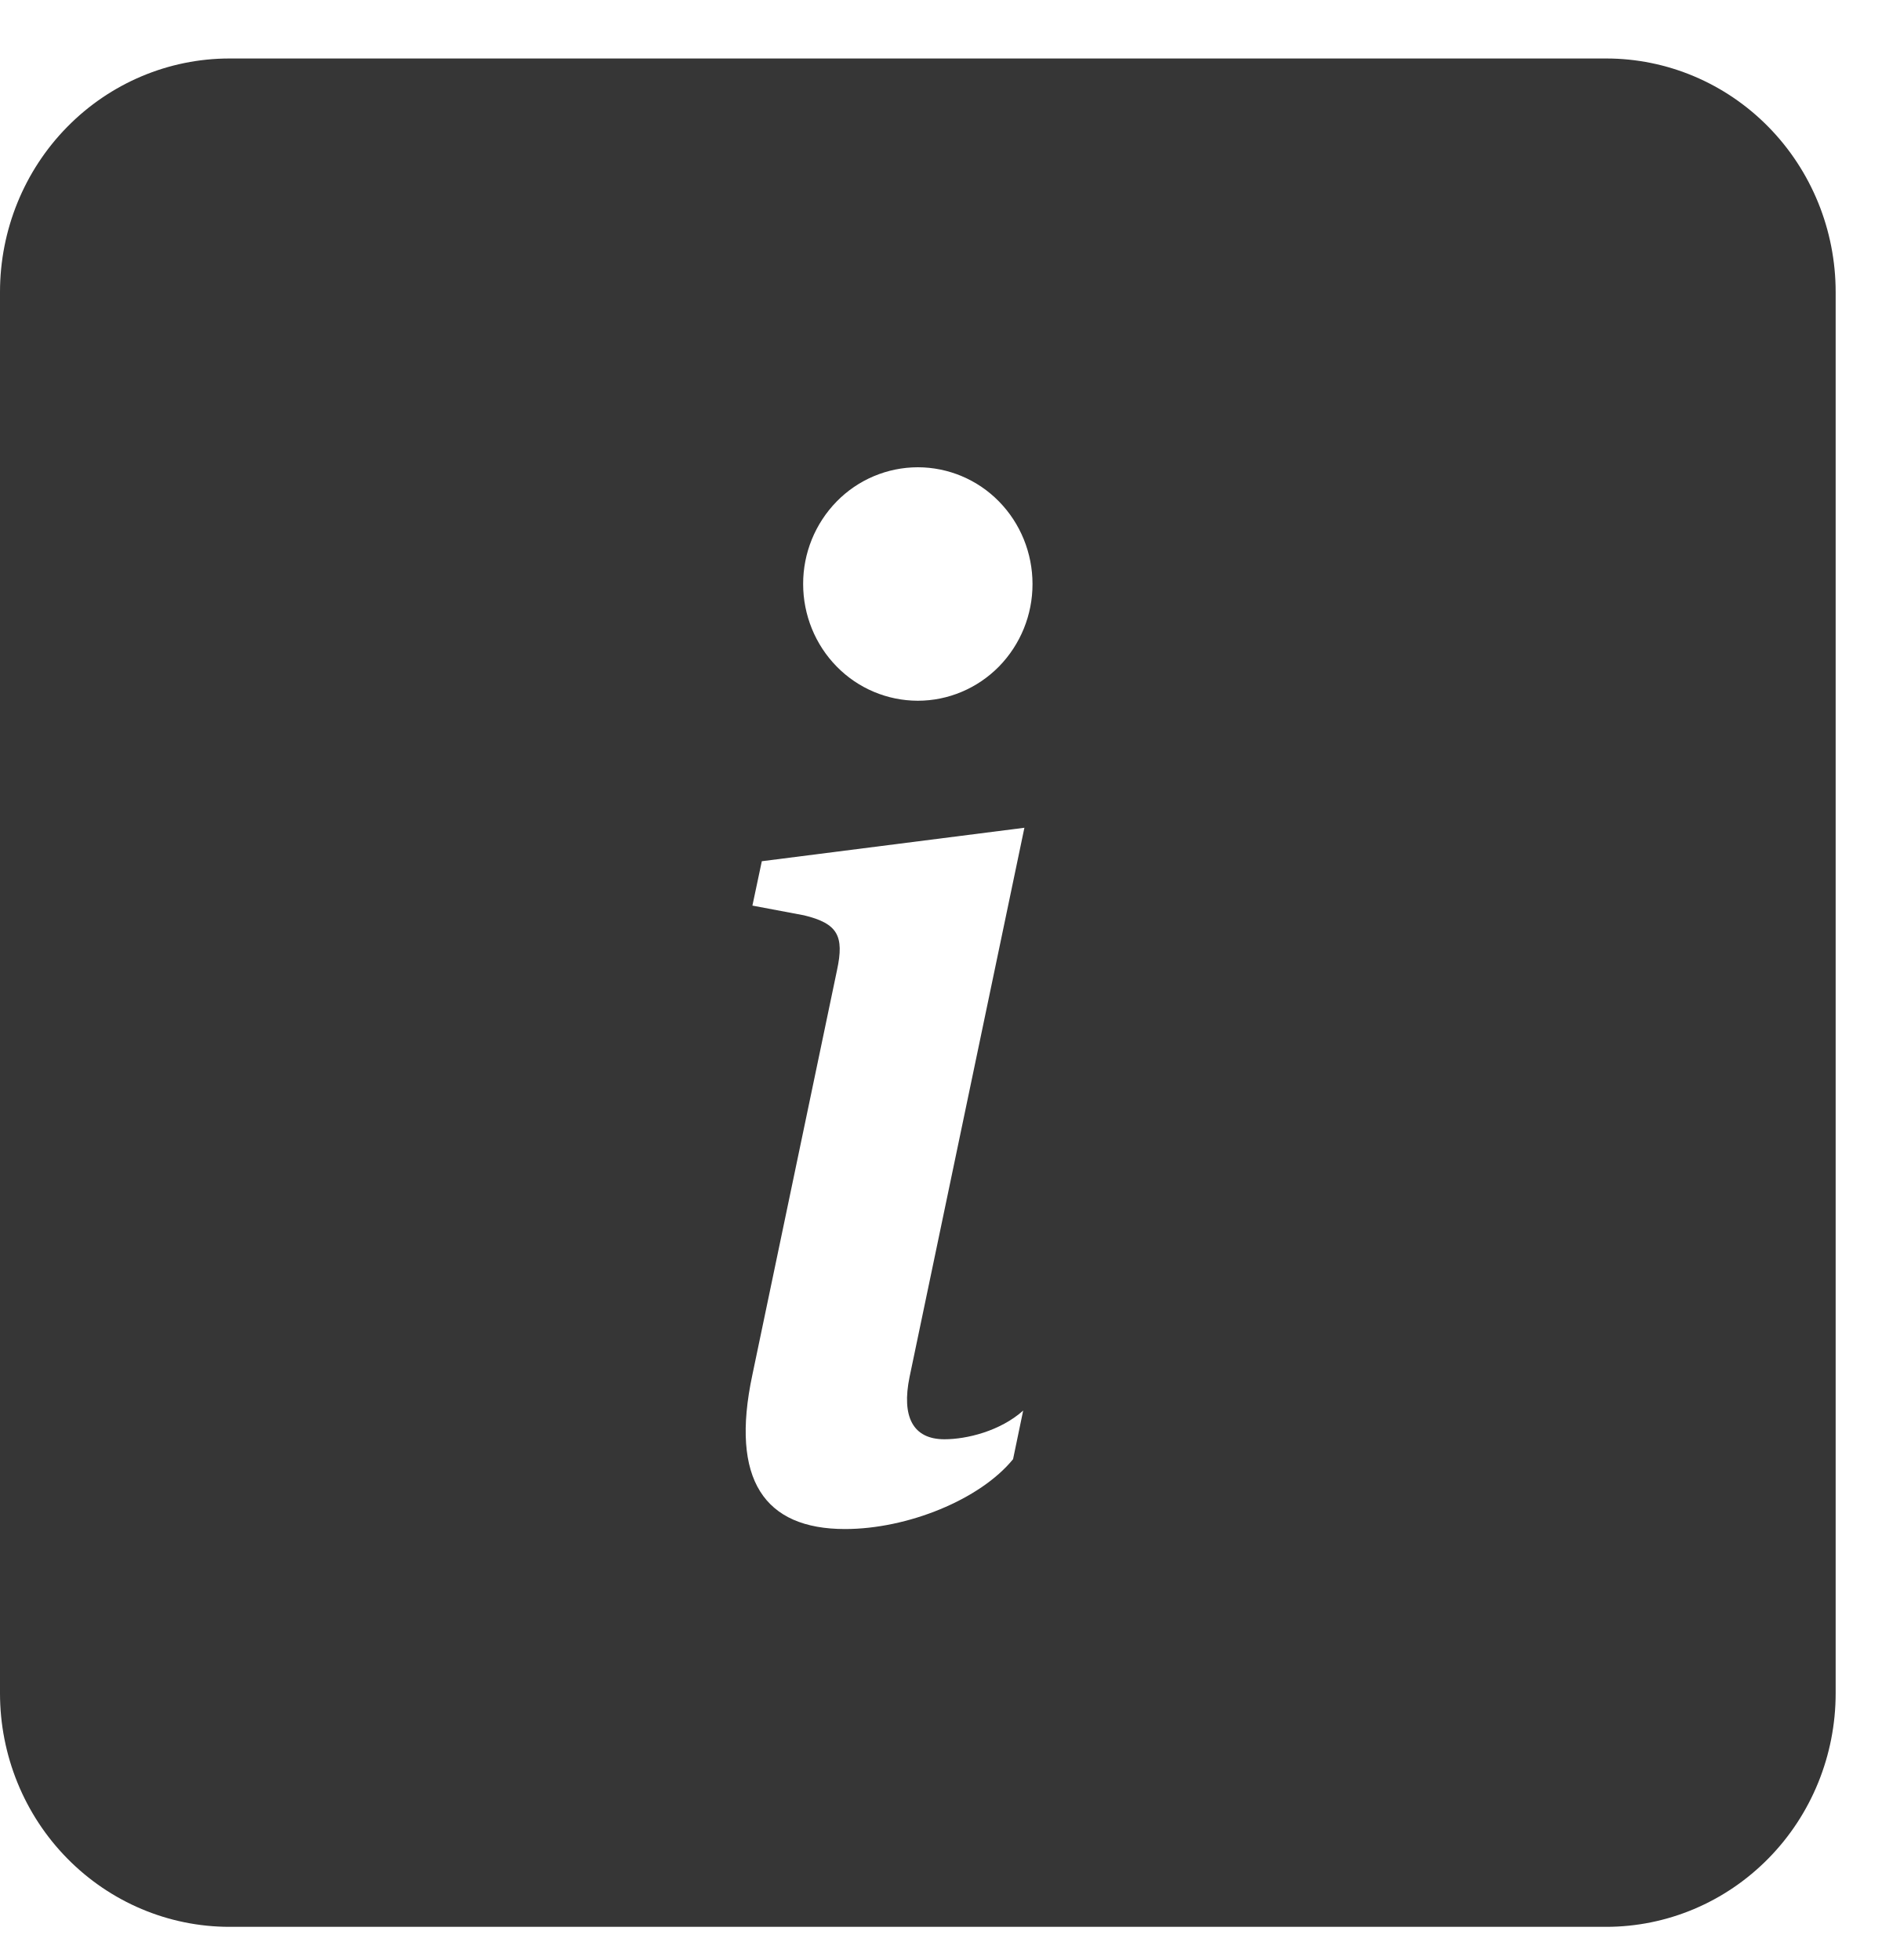
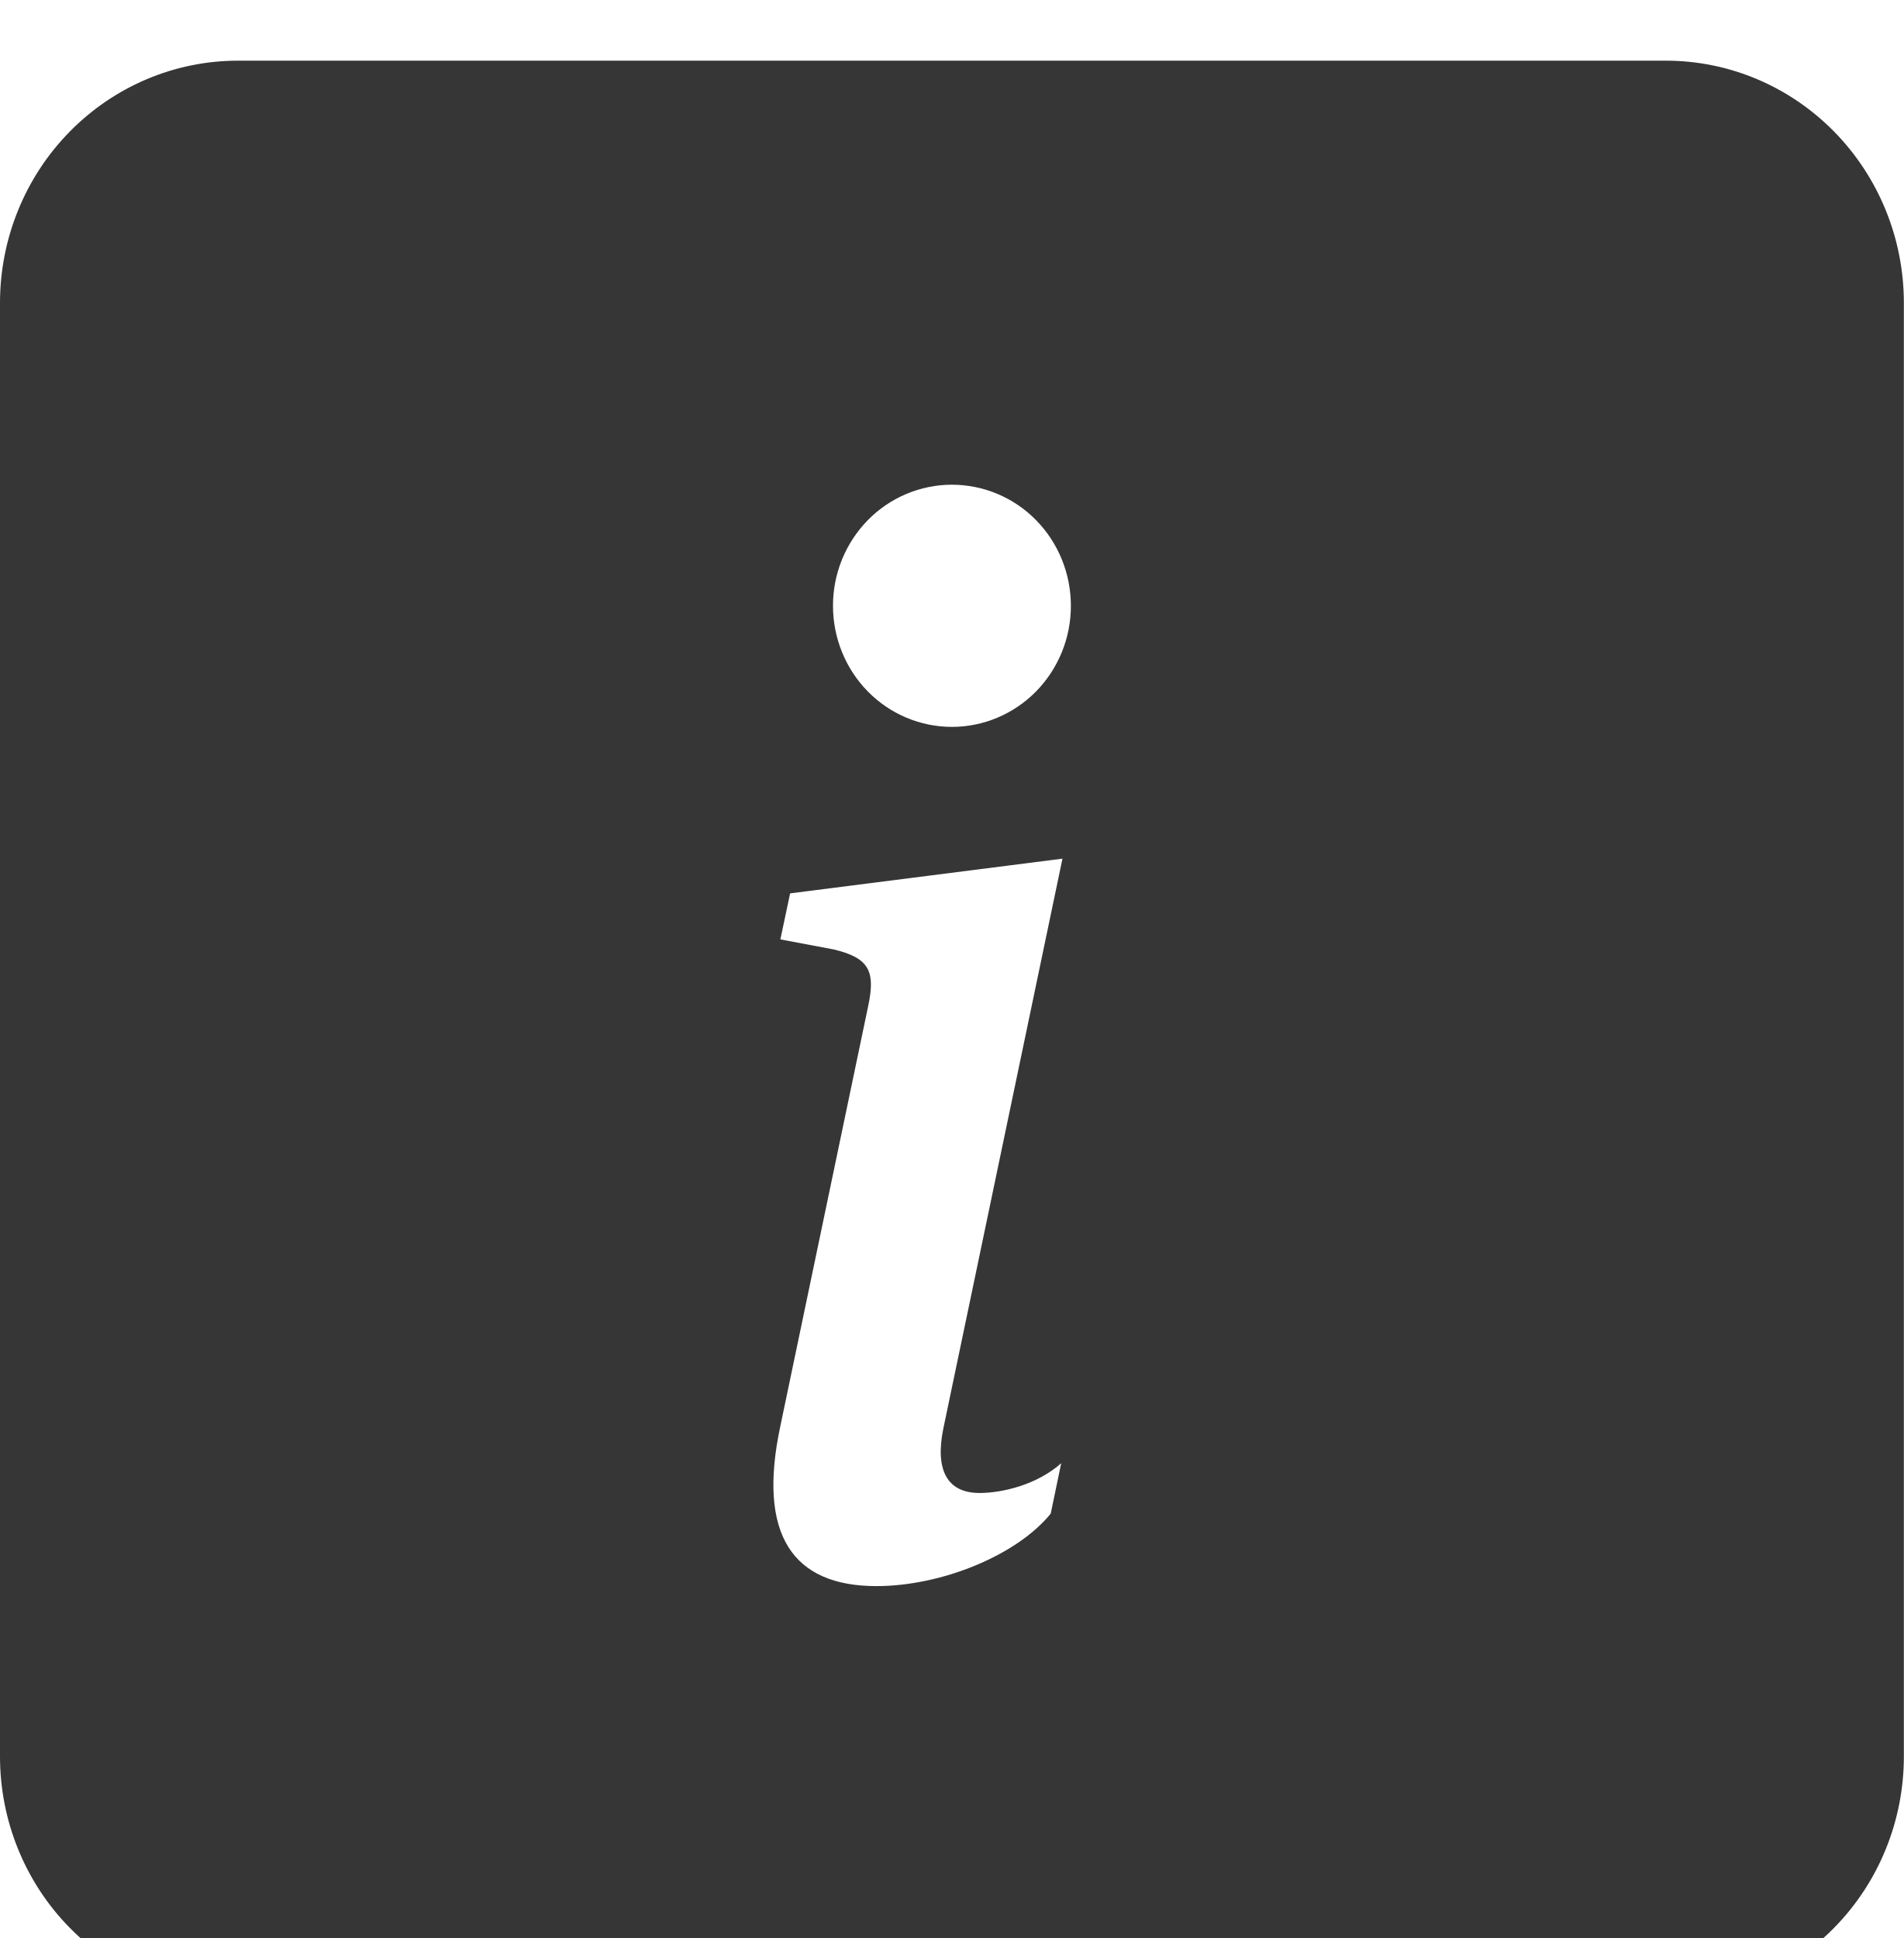
- <svg xmlns="http://www.w3.org/2000/svg" width="24" height="25" fill="none">
+ <svg xmlns="http://www.w3.org/2000/svg" width="23.41" height="23.83" fill="none">
  <path fill-rule="evenodd" clip-rule="evenodd" d="M0 3.725c0-.79.308-1.548.857-2.106.549-.559 1.293-.873 2.069-.873h17.557c.776 0 1.52.314 2.069.873.549.559.857 1.316.857 2.106V21.598c0 .79-.308 1.548-.857 2.106-.549.559-1.293.873-2.069.873H2.926c-.776 0-1.52-.314-2.069-.873C.308 23.146 0 22.388 0 21.598V3.725zm13.065 6.833l-3.35.427-.12.566.658.124c.43.104.515.262.421.699l-1.08 5.165c-.284 1.336.154 1.964 1.182 1.964.797 0 1.723-.375 2.143-.891l.129-.62c-.293.262-.72.366-1.004.366-.402 0-.549-.287-.445-.794l1.465-7.008zm-1.361-1.62c.388 0 .76-.157 1.035-.436a1.503 1.503 0 00.428-1.053c0-.395-.154-.774-.428-1.053a1.45 1.45 0 00-1.035-.436 1.45 1.45 0 00-1.034.436 1.503 1.503 0 00-.428 1.053c0 .395.154.774.428 1.053a1.45 1.45 0 001.034.436z" fill="#363636" />
</svg>
